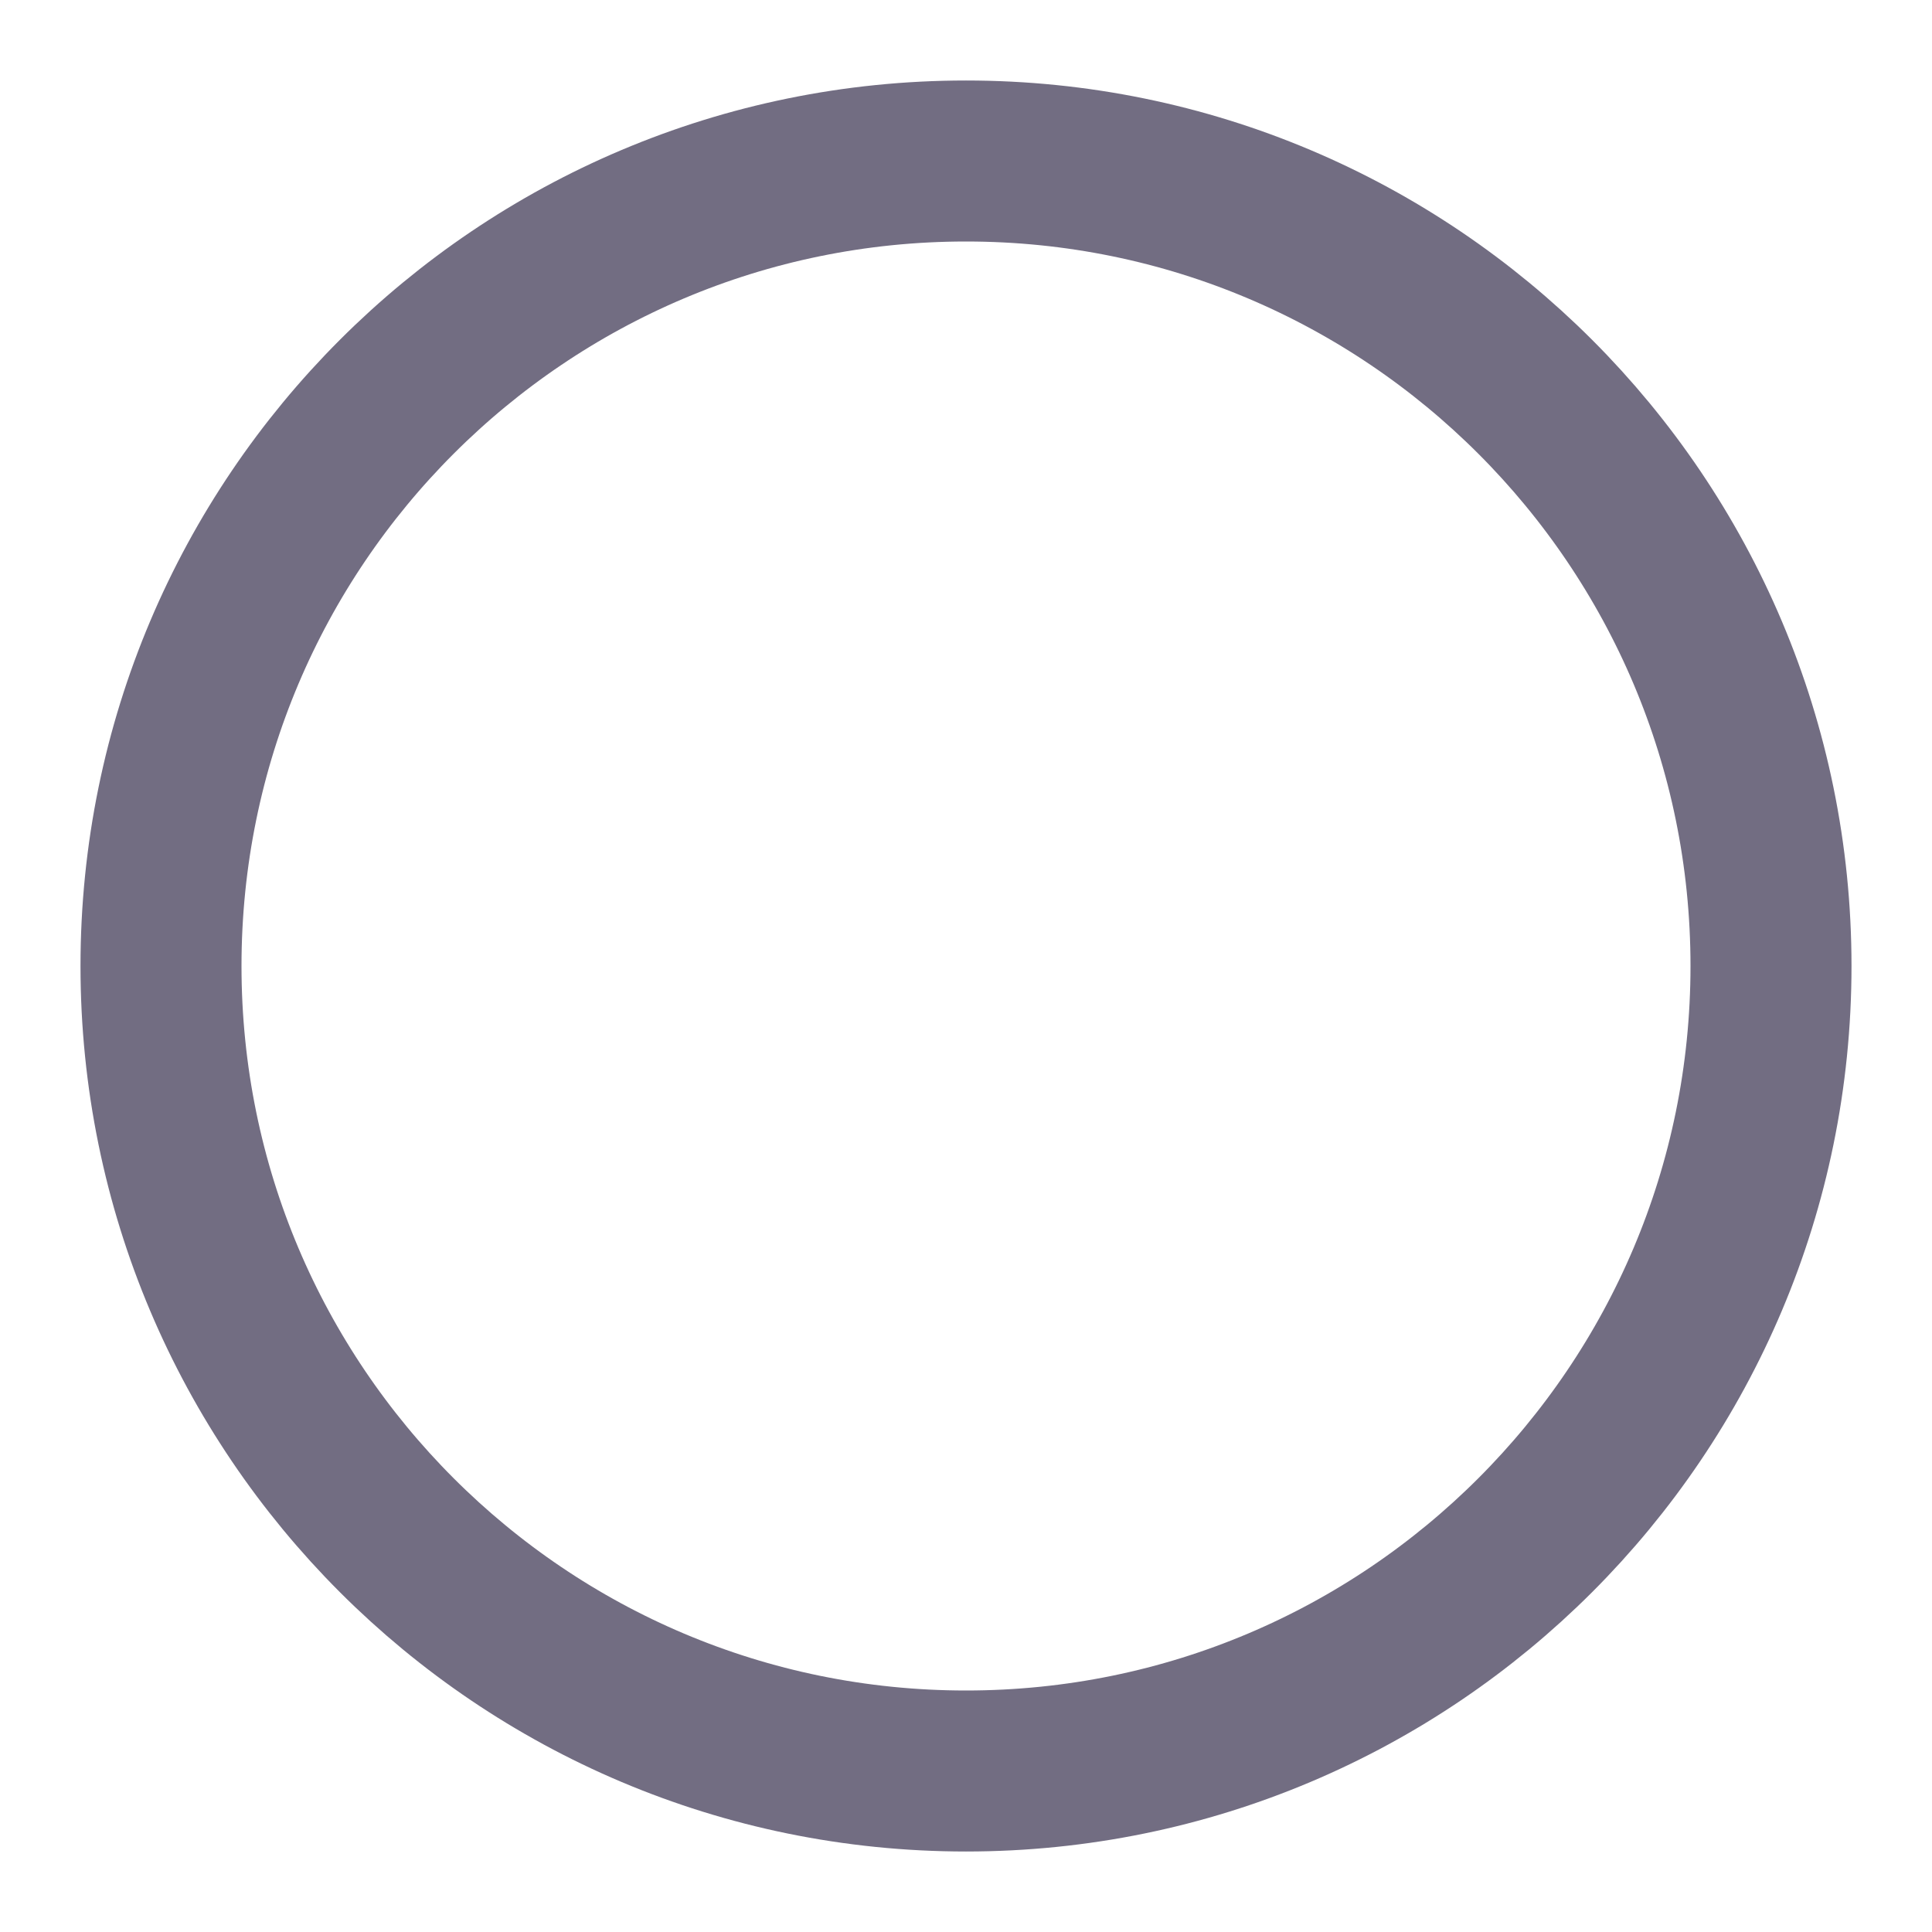
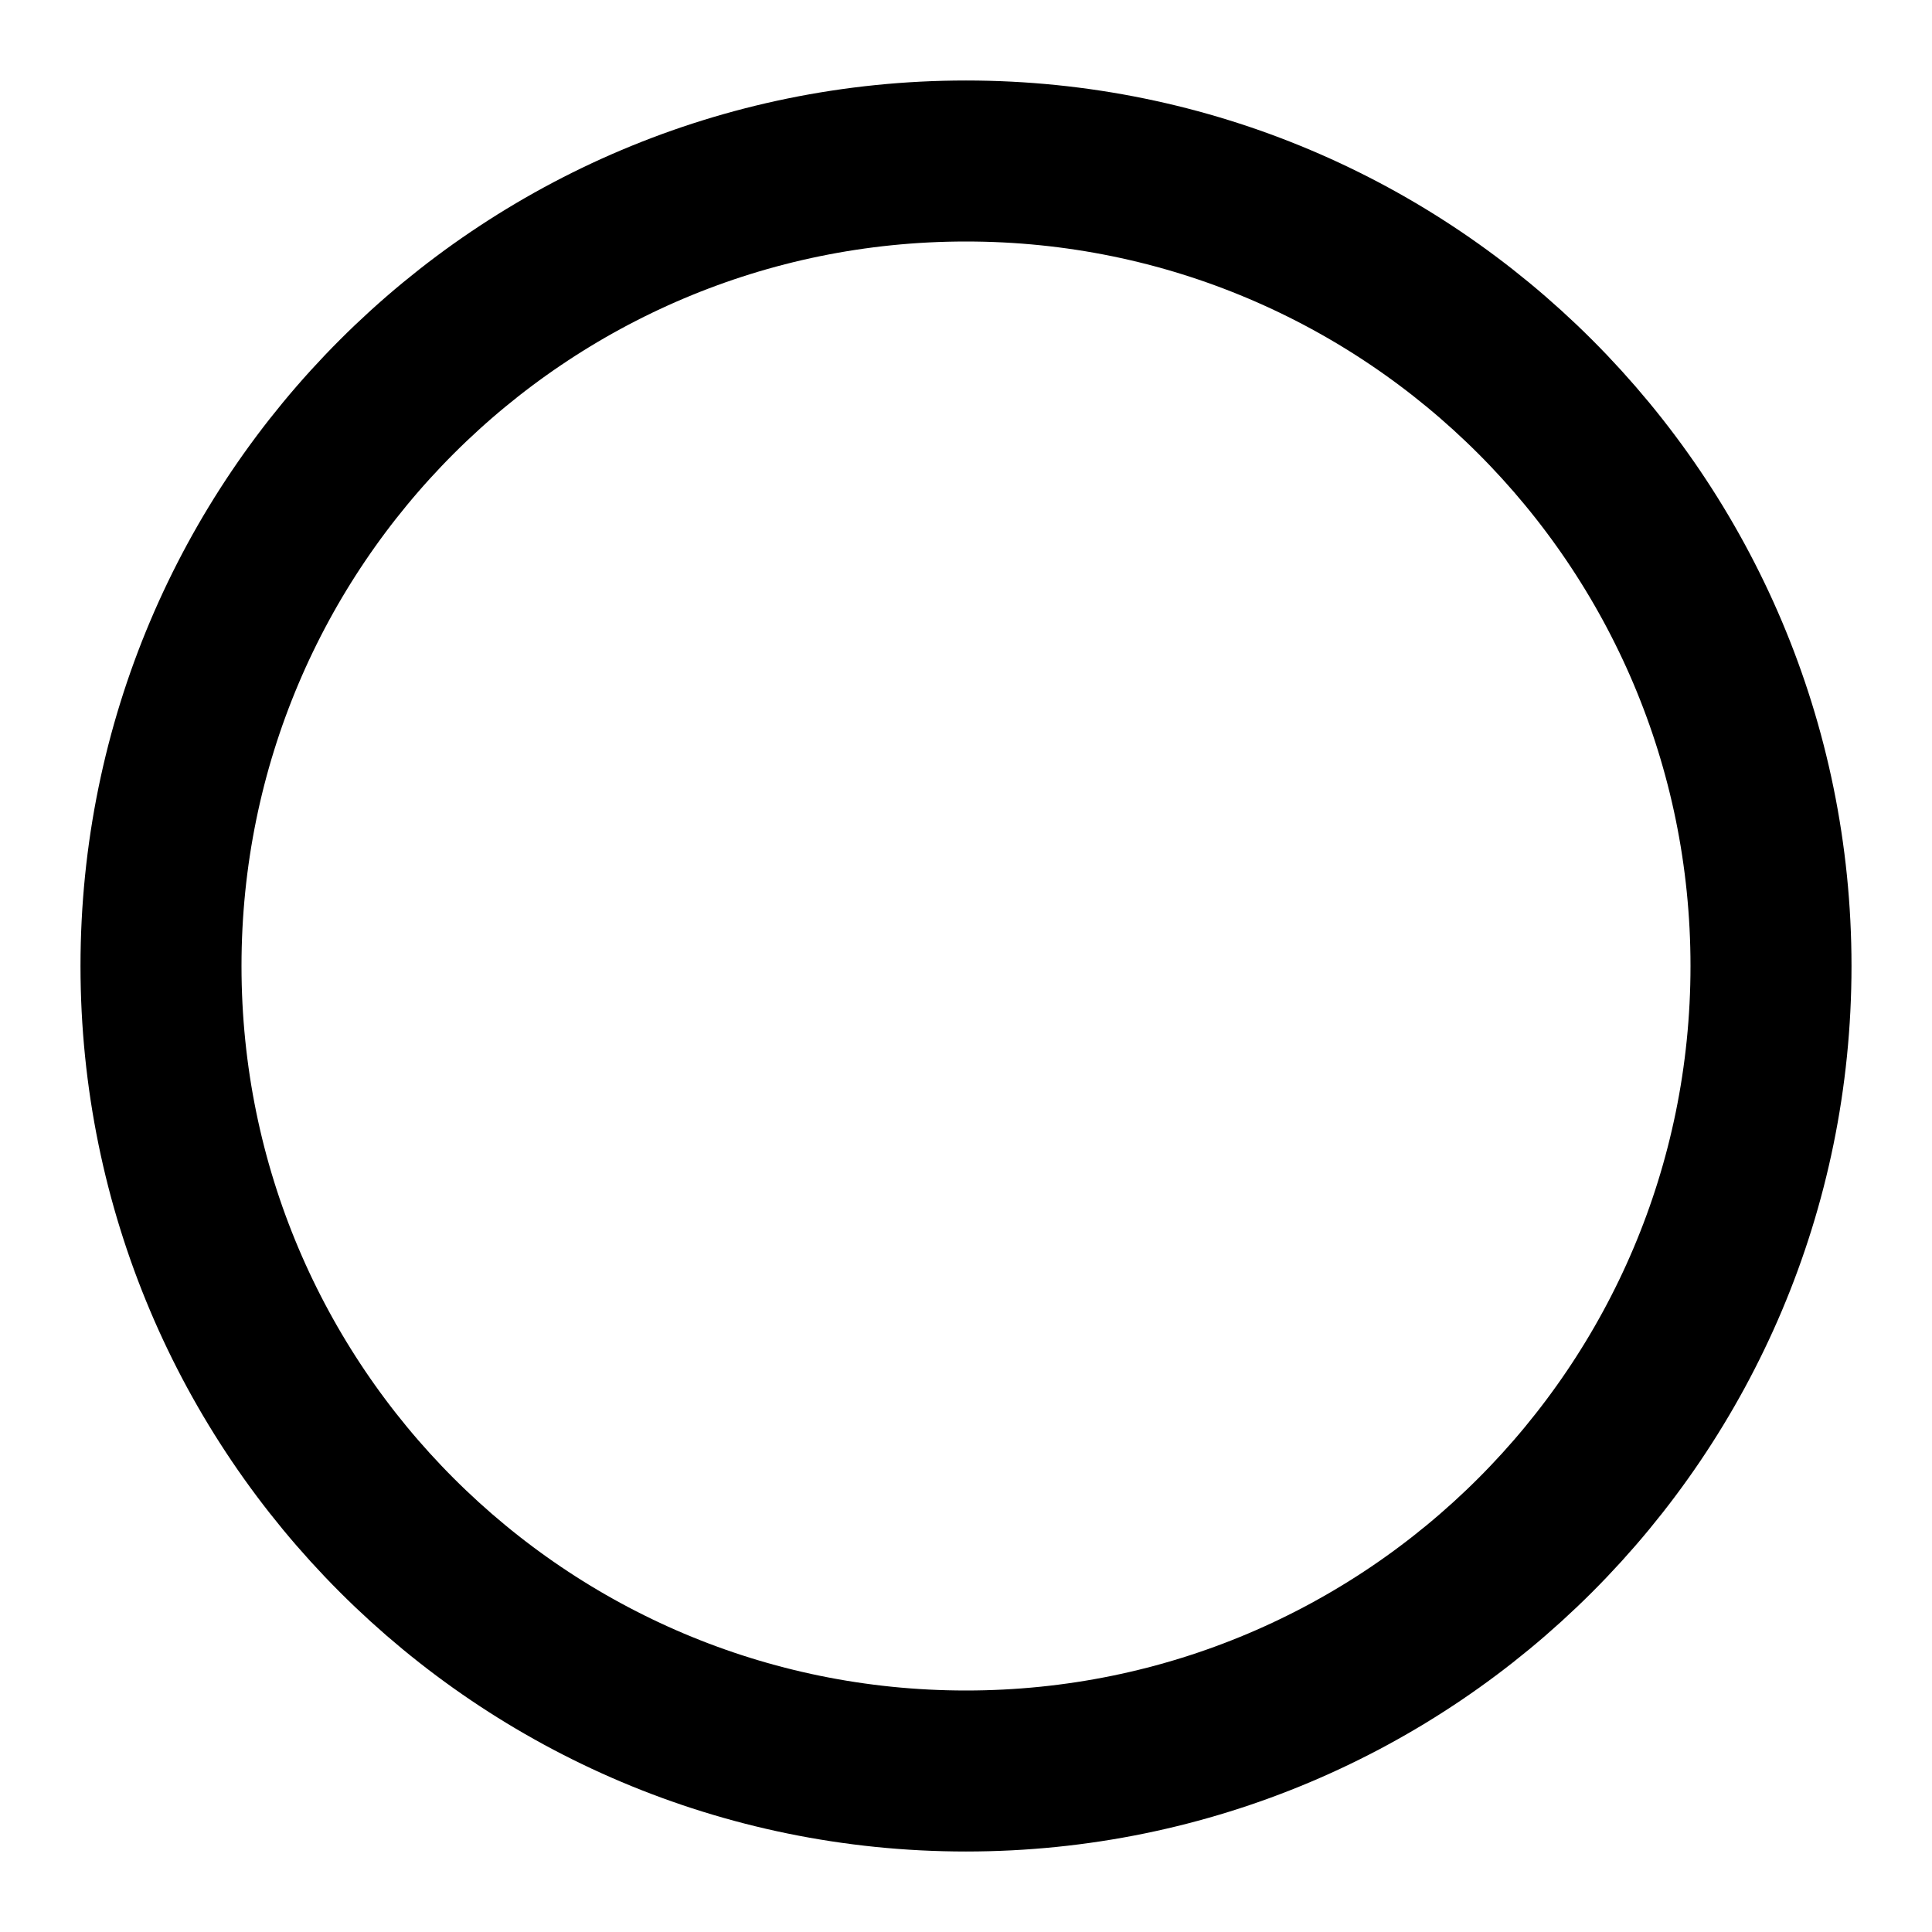
<svg xmlns="http://www.w3.org/2000/svg" width="24px" height="24px" viewBox="0 0 24 24" version="1.1">
  <defs />
  <g id="Icons" stroke="none" stroke-width="1" fill="none" fill-rule="evenodd" stroke-linecap="round" stroke-linejoin="round">
-     <g id="icons/circle" stroke="#726D82" stroke-width="2">
+     <g id="icons/circle" stroke="#000000" stroke-width="2">
      <g id="circle" transform="translate(2, 2)">
        <circle id="Oval" cx="10" cy="10" r="10" />
      </g>
    </g>
  </g>
</svg>
